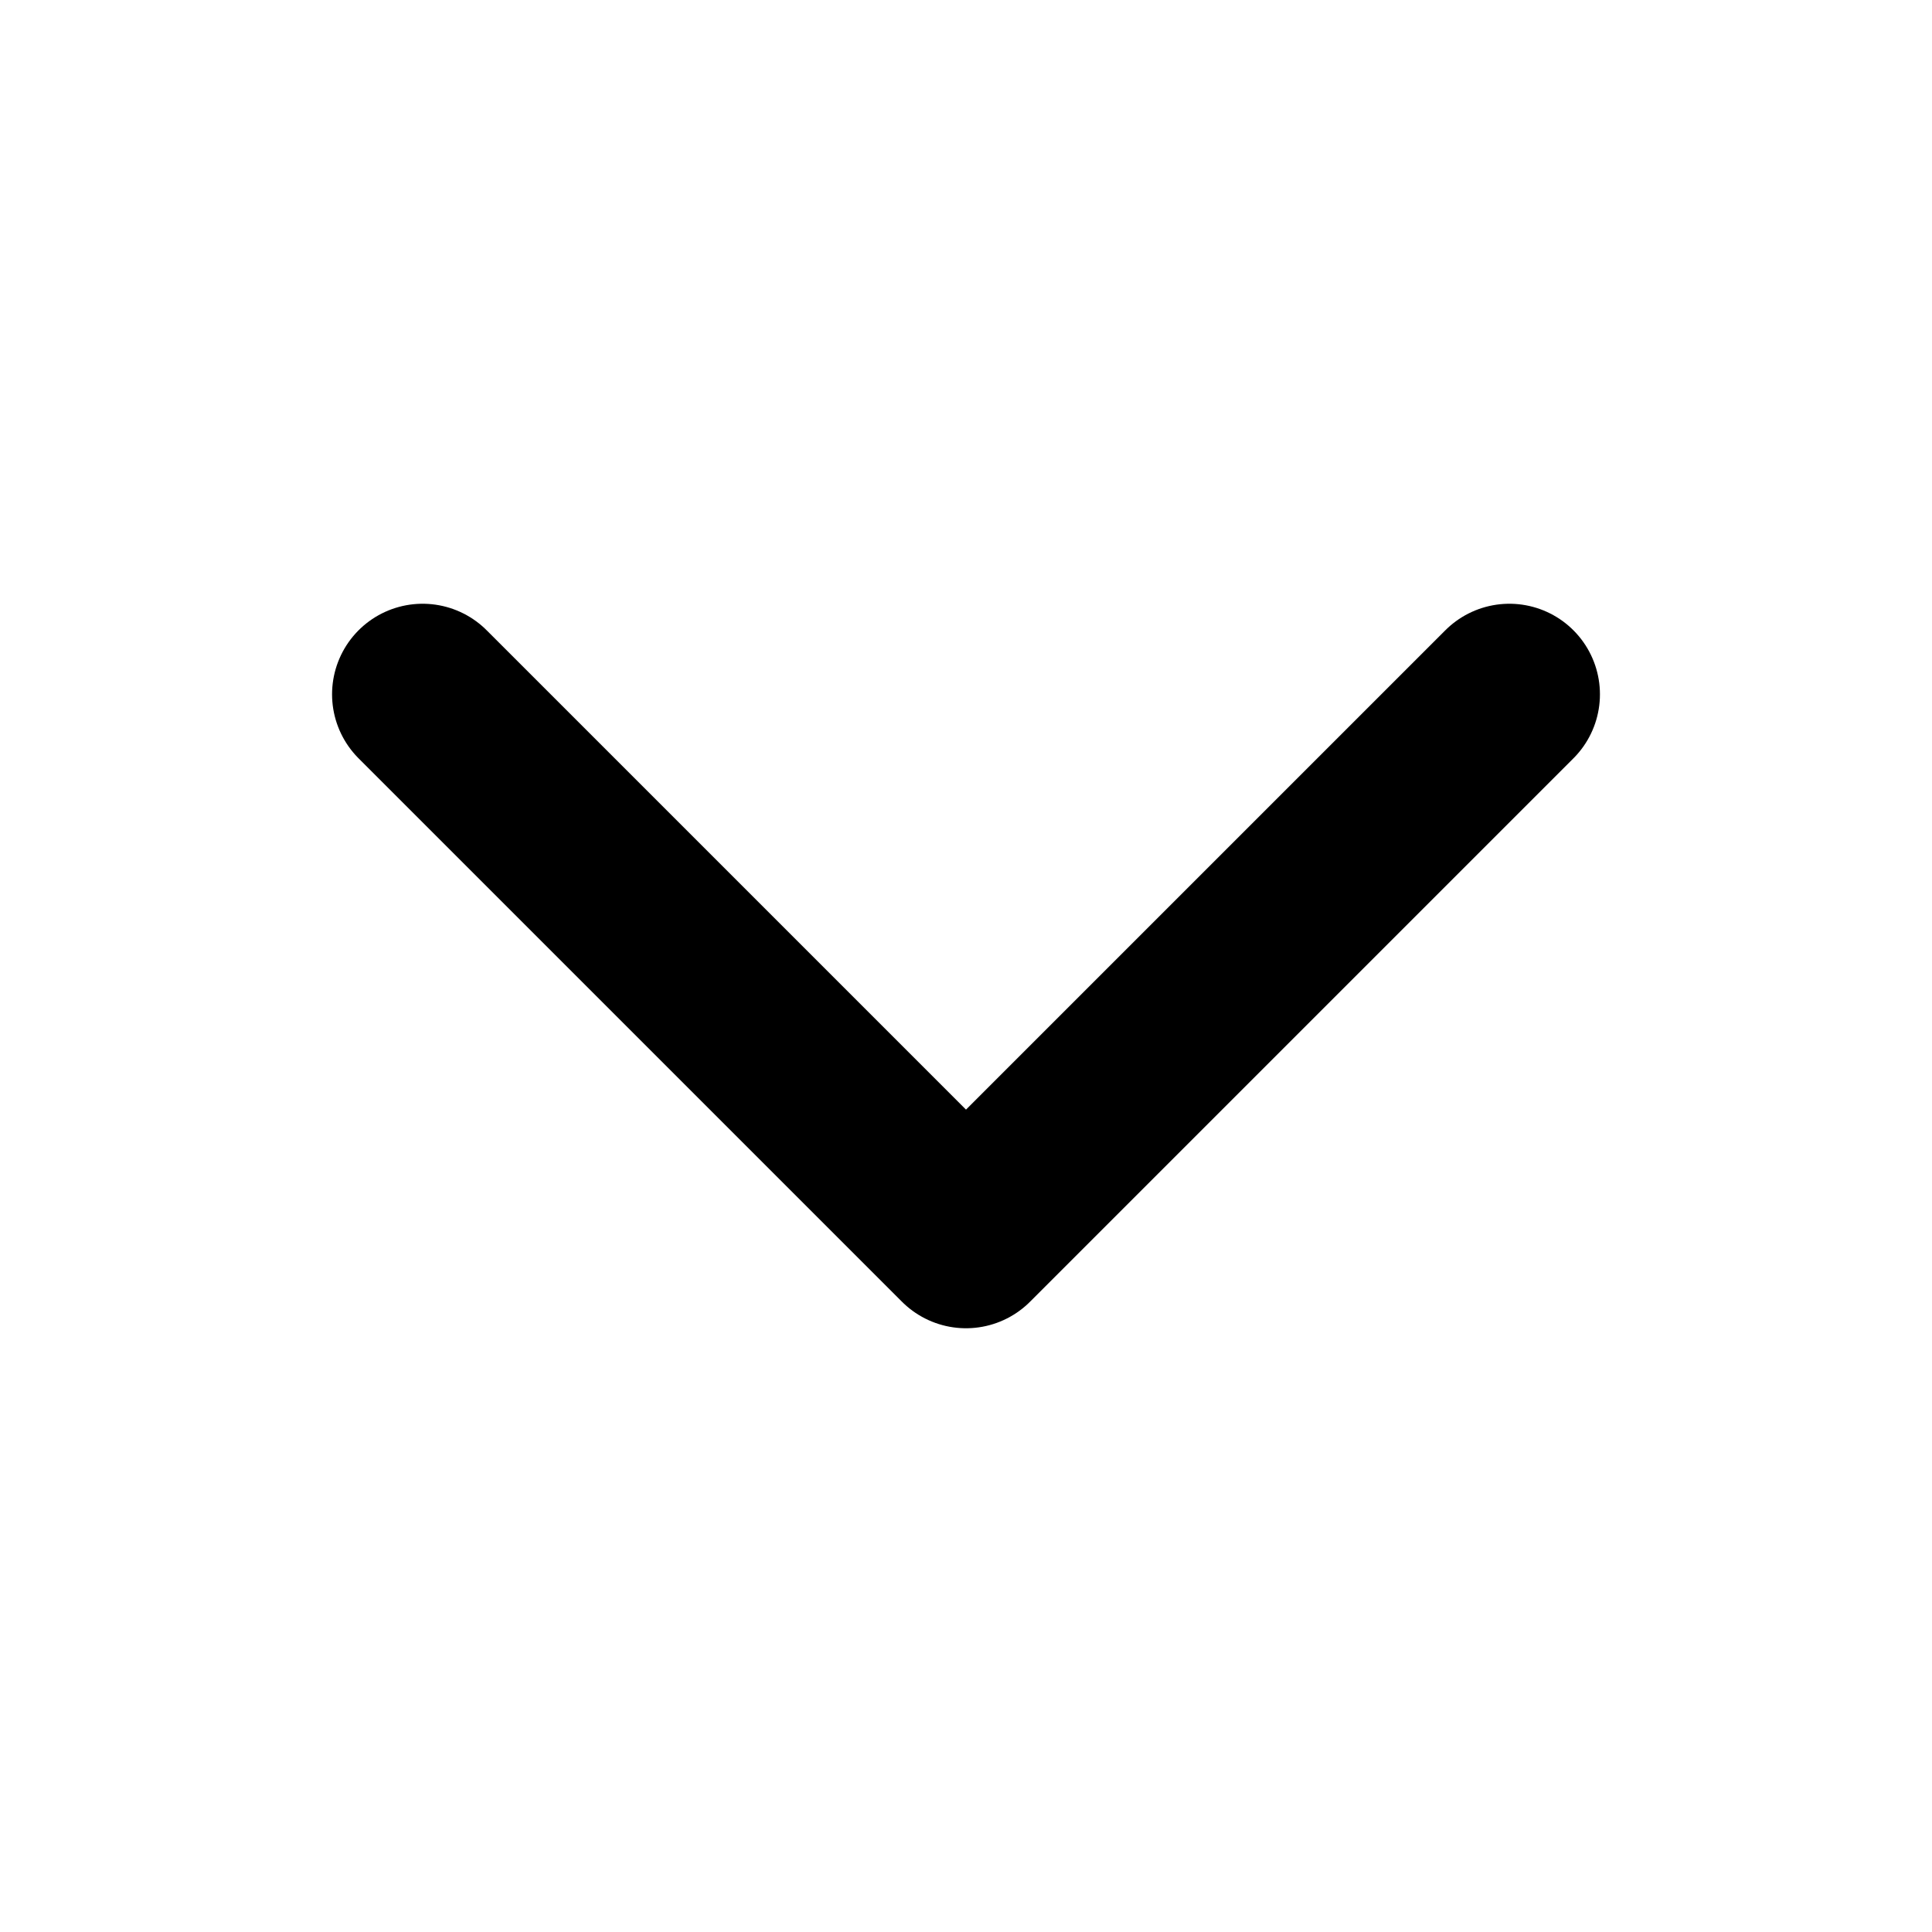
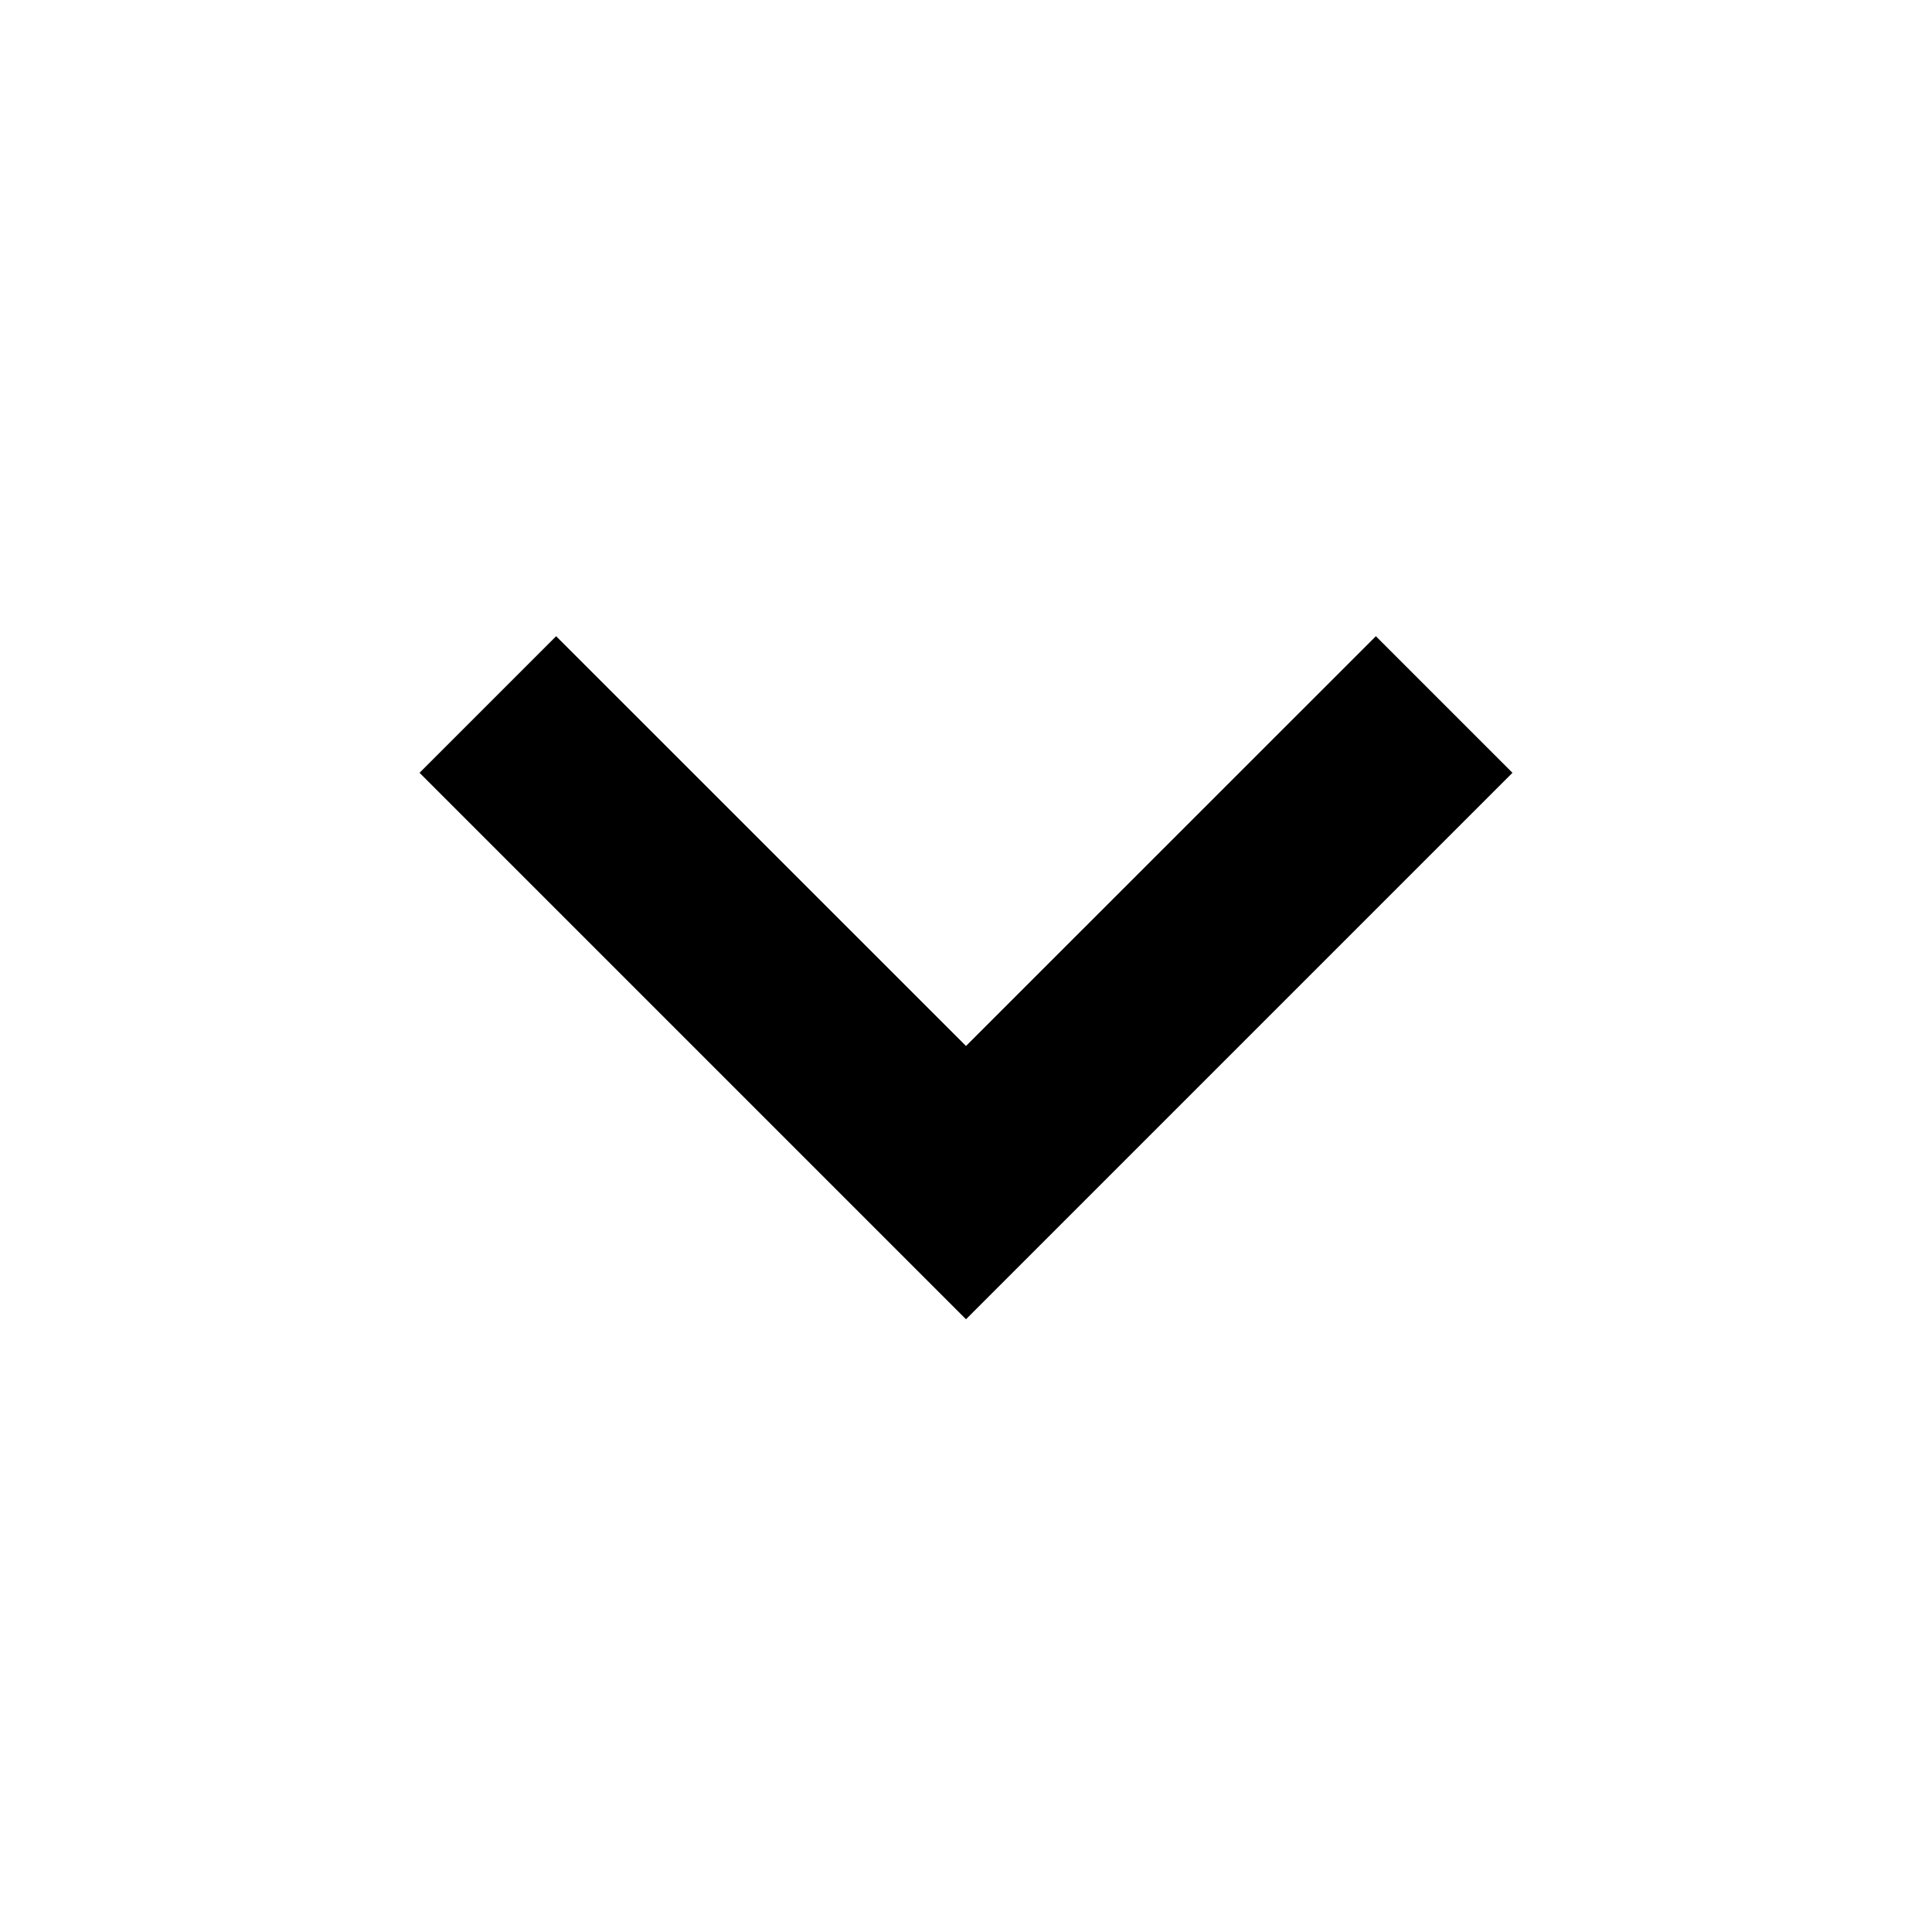
- <svg xmlns="http://www.w3.org/2000/svg" class="ionicon" viewBox="0 0 512 512">
-   <path fill="none" stroke="currentColor" stroke-linecap="round" stroke-linejoin="round" stroke-width="48" d="M112 184l144 144 144-144" />
+ <svg xmlns="http://www.w3.org/2000/svg" version="1.1" width="20" height="20" viewBox="0 0 20 20">
+   <path d="M9.293 12.95l0.707 0.707 5.657-5.657-1.414-1.414-4.243 4.242-4.243-4.242-1.414 1.414z" />
</svg>
